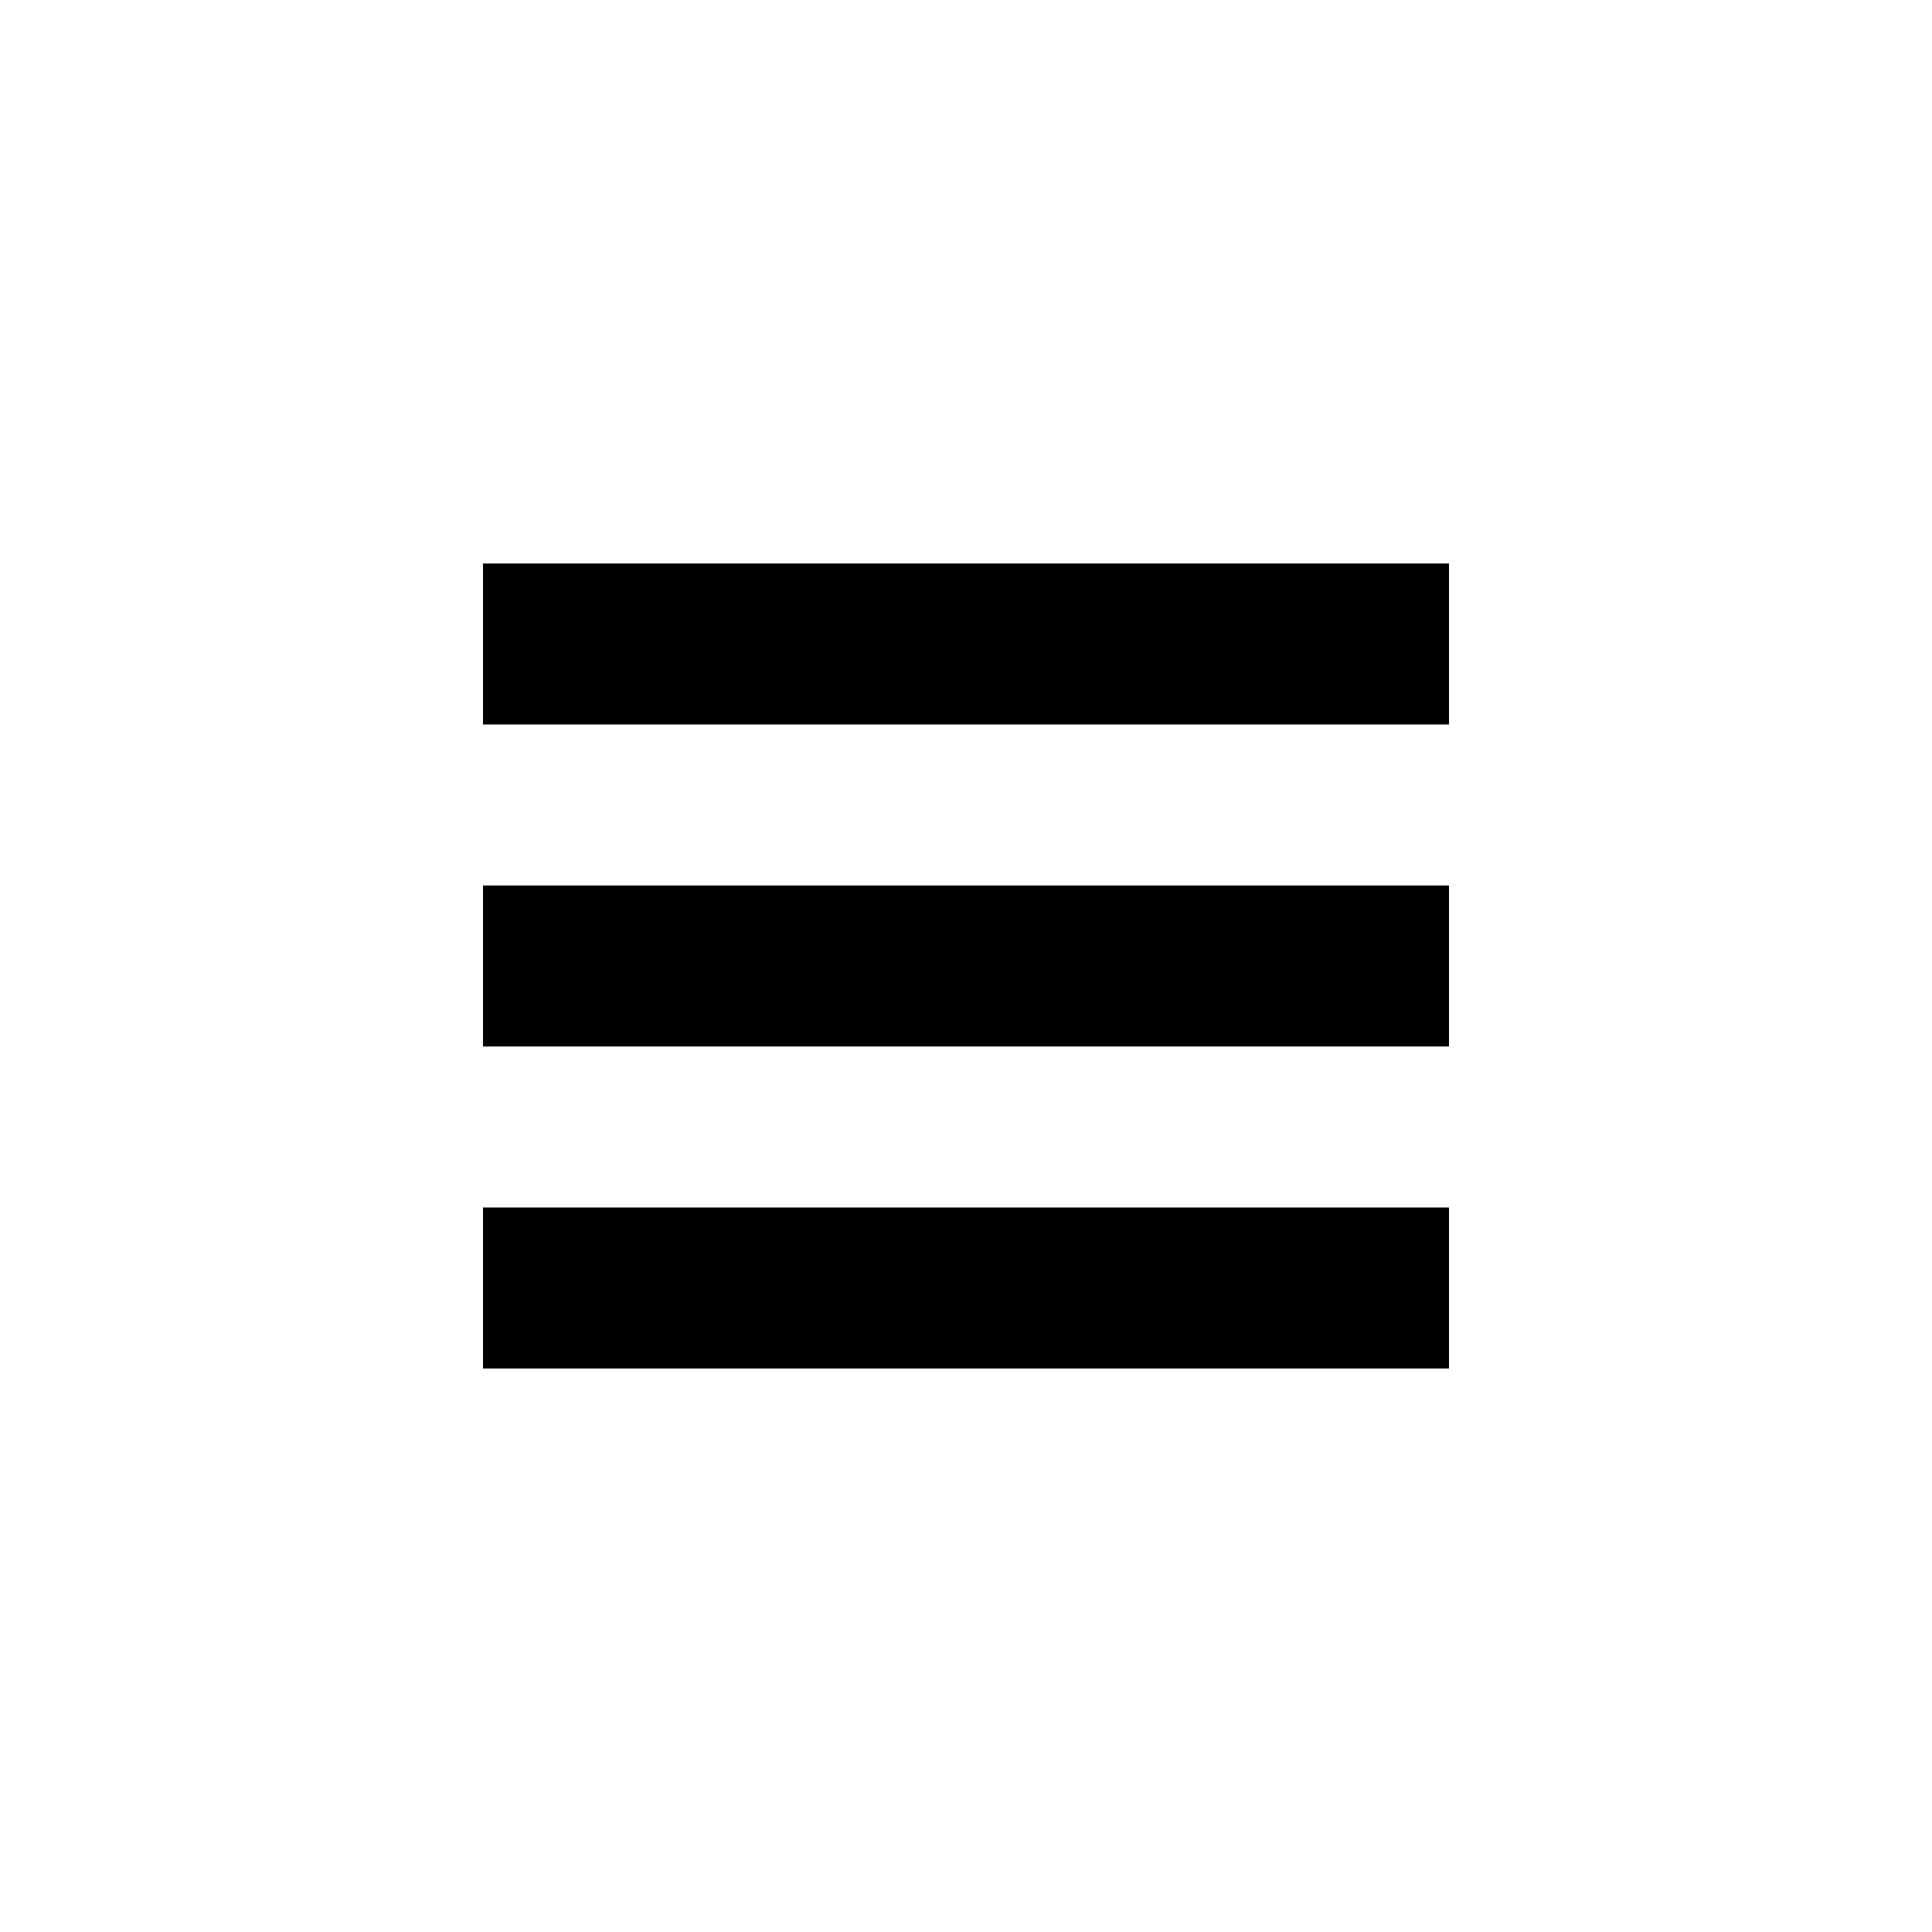
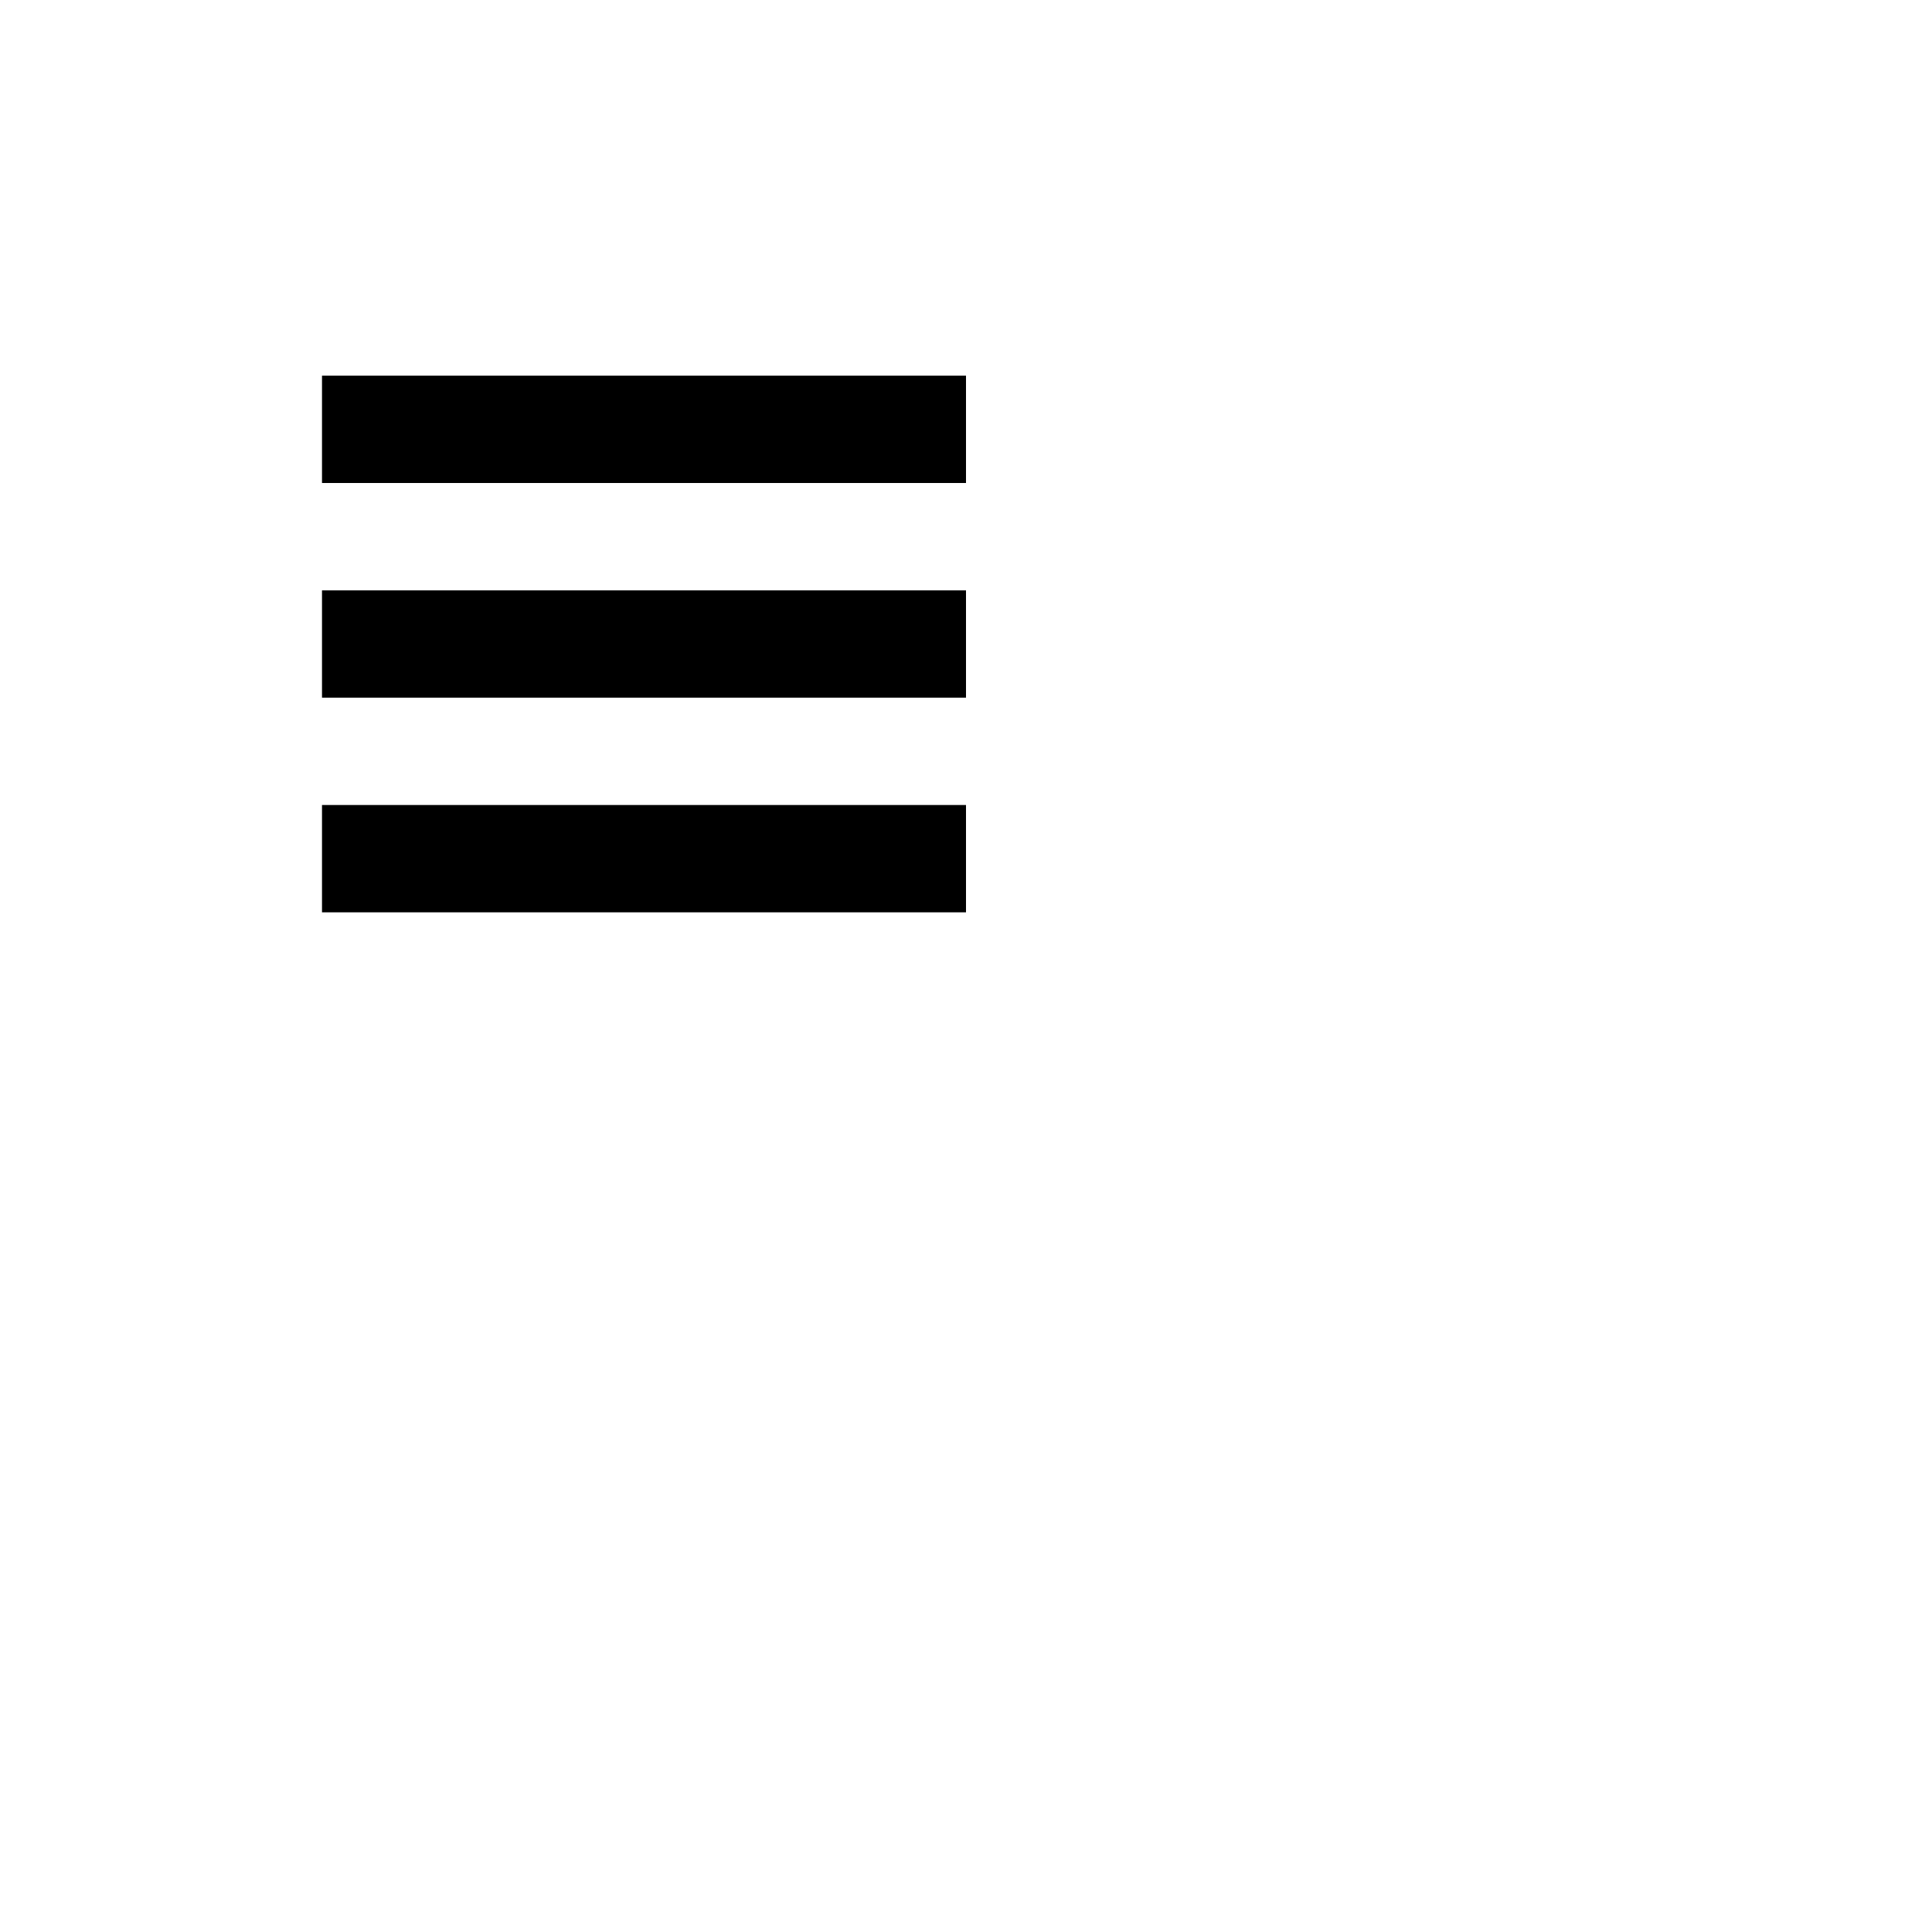
- <svg xmlns="http://www.w3.org/2000/svg" width="24px" height="24px" viewBox="0 0 24 24" version="1.1">
+ <svg xmlns="http://www.w3.org/2000/svg" width="36px" height="36px" viewBox="0 0 36 36" version="1.1">
  <defs />
  <g id="00.Library" stroke="none" stroke-width="1" fill="none" fill-rule="evenodd">
    <g id="Library" transform="translate(-906, -203)" fill="currentcolor">
      <g id="Group-4-Copy-21" transform="translate(906, 203)">
        <path d="M6,7 L18,7 L18,9 L6,9 L6,7 Z M6,11 L18,11 L18,13 L6,13 L6,11 Z M6,15 L18,15 L18,17 L6,17 L6,15 Z" id="Combined-Shape" />
      </g>
    </g>
  </g>
</svg>
